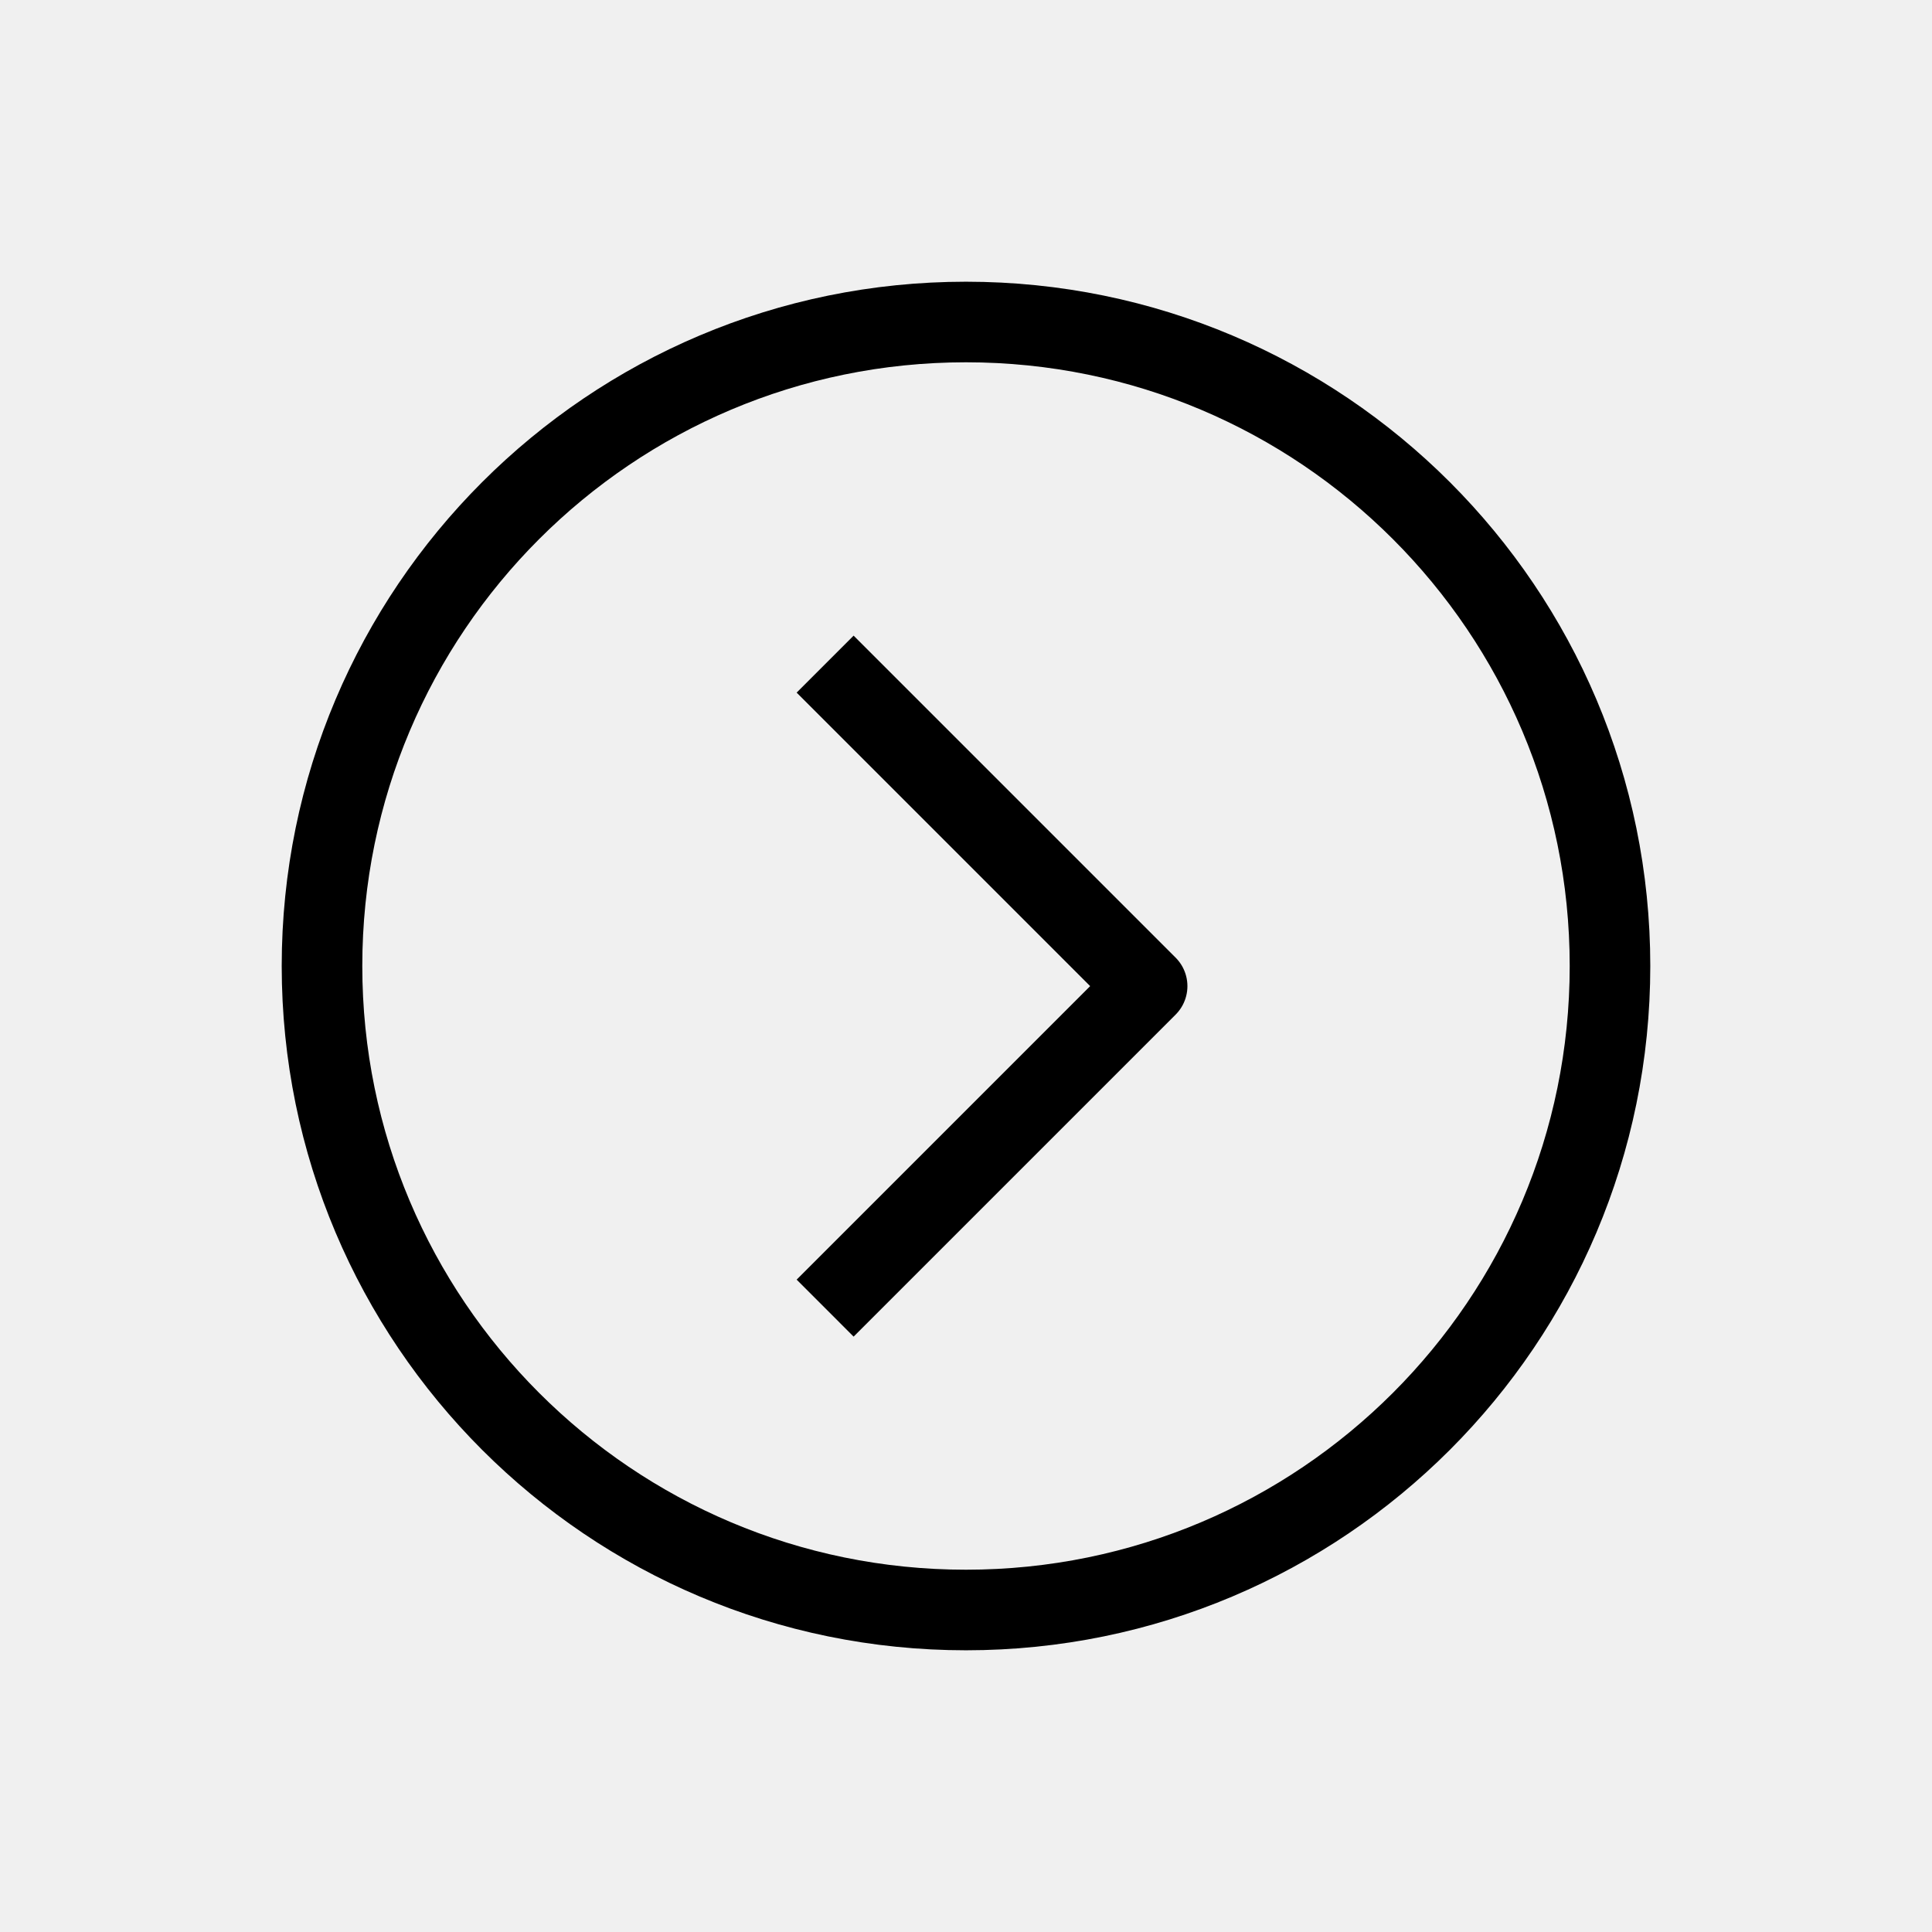
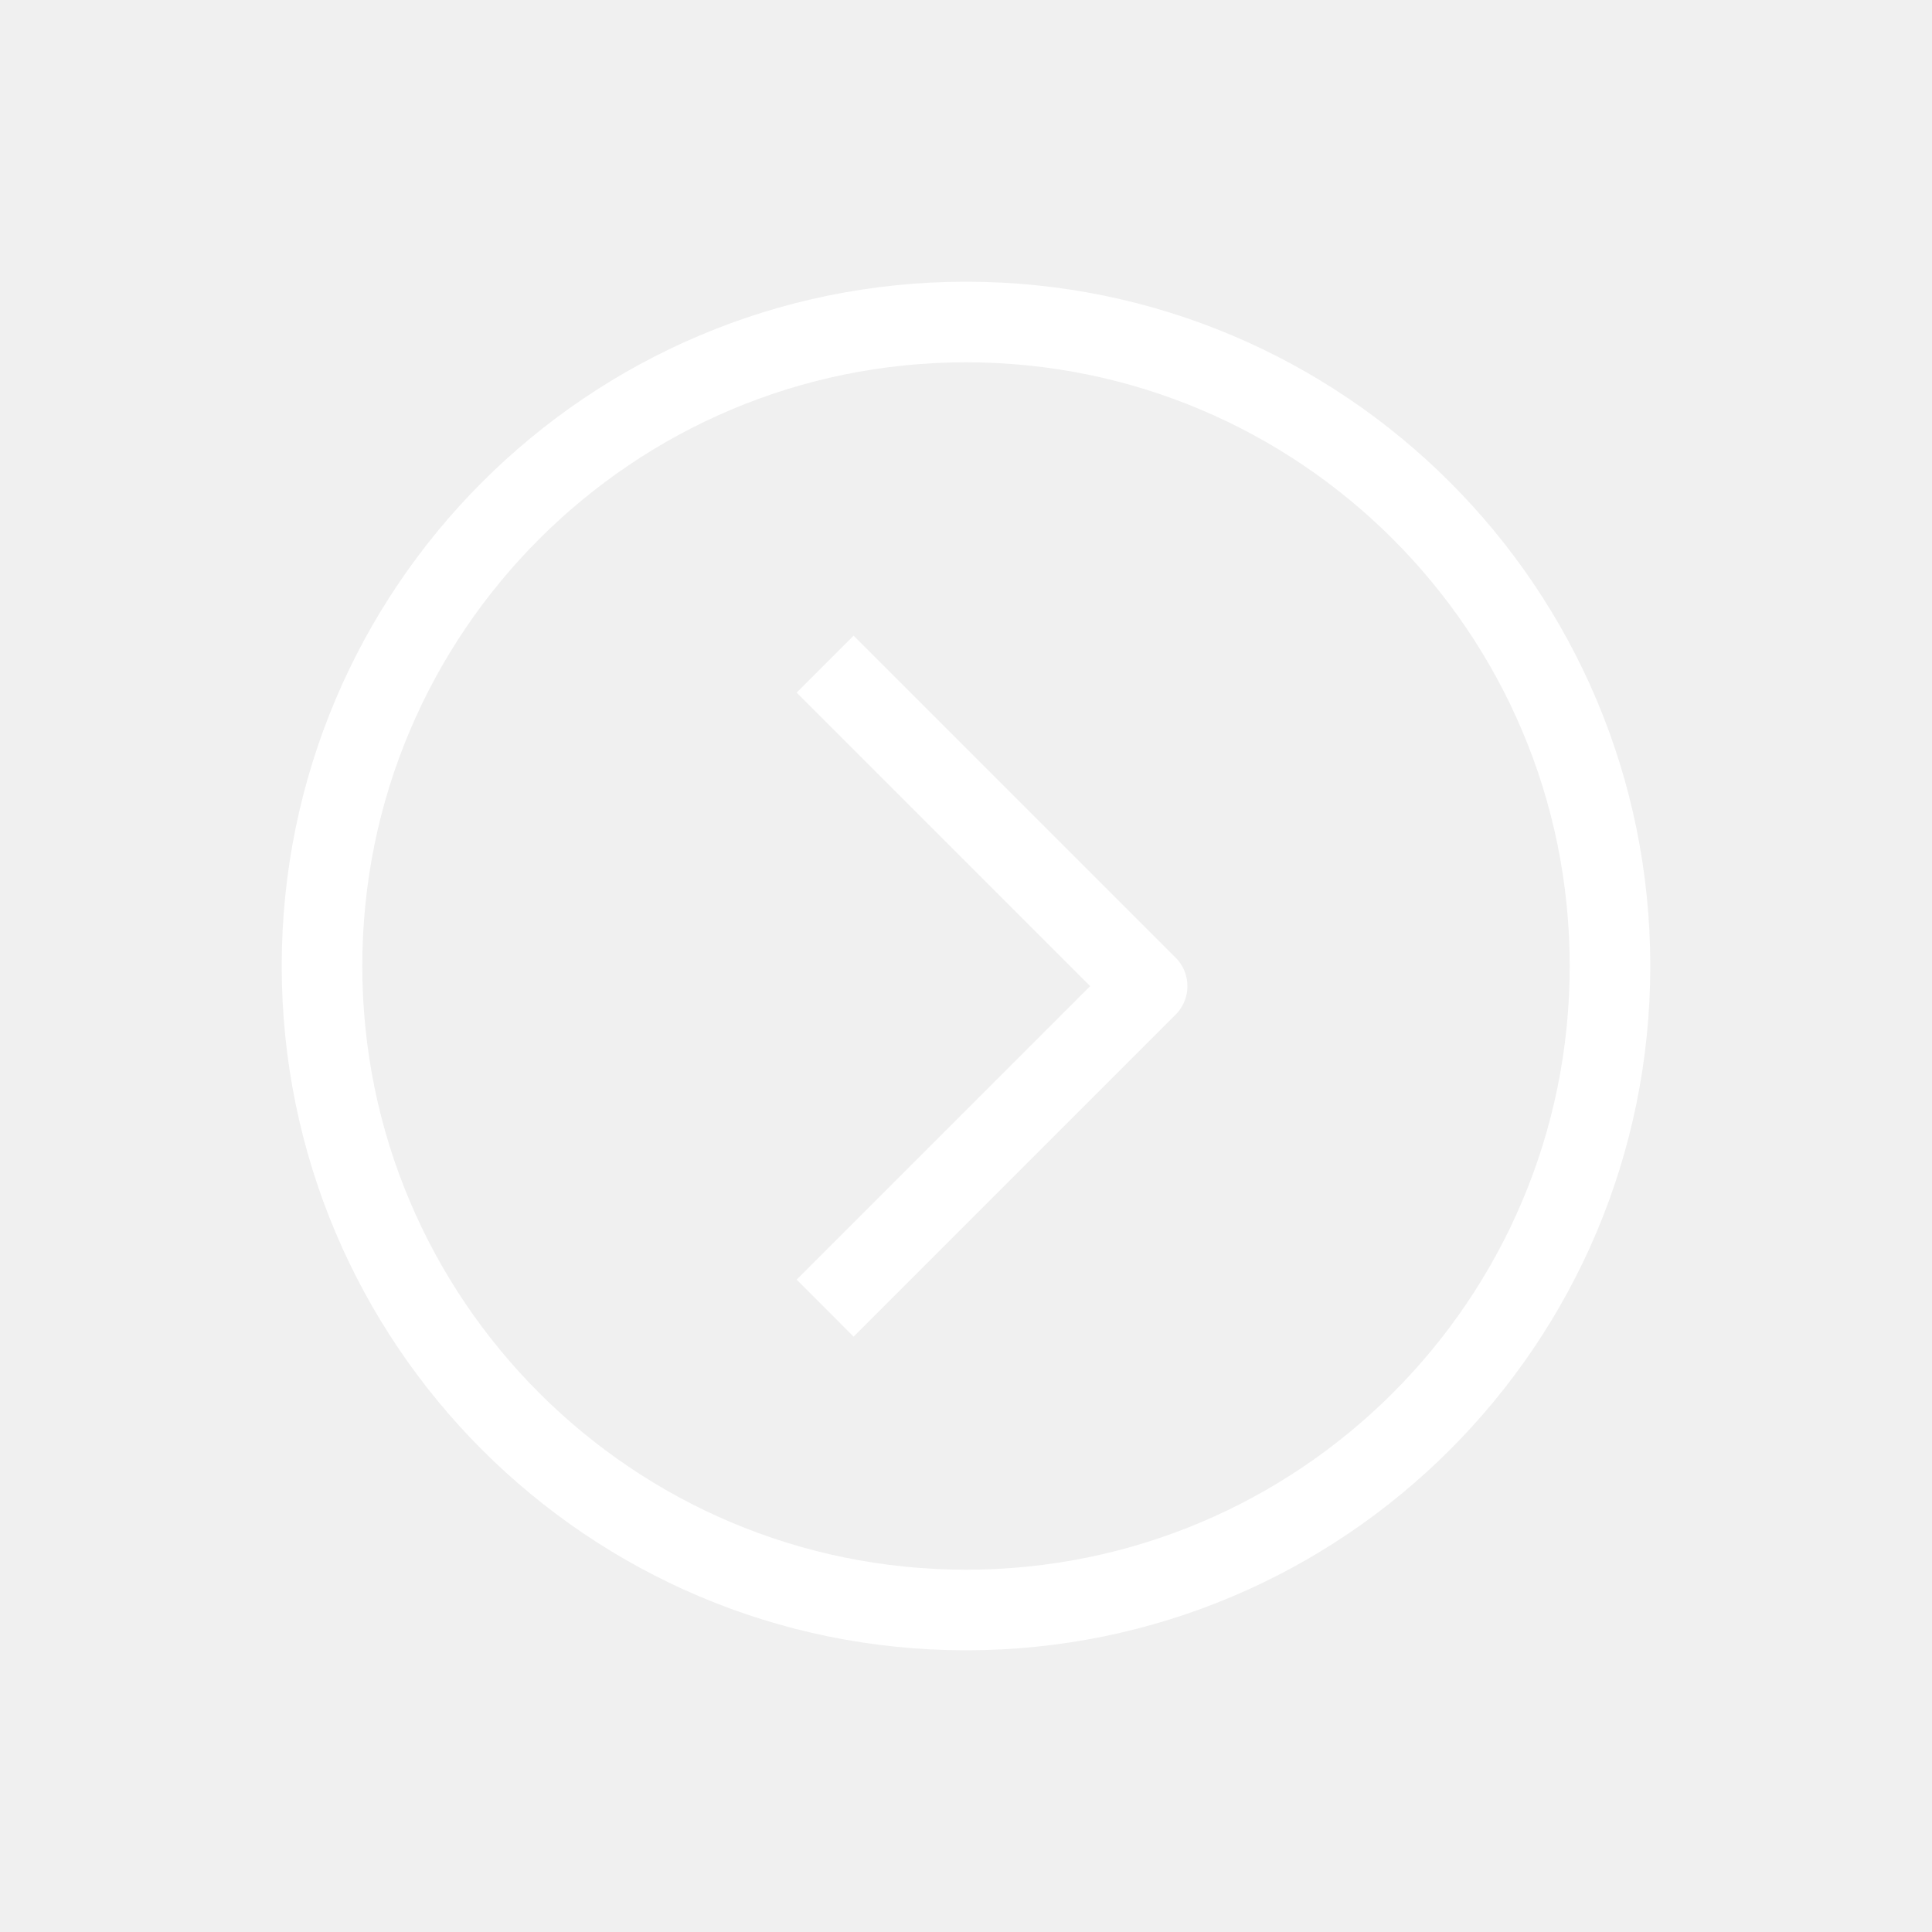
<svg xmlns="http://www.w3.org/2000/svg" width="24" height="24" viewBox="0 0 24 24" fill="none">
-   <circle cx="12" cy="12" r="8" stroke="black" stroke-width="1.001" stroke-linejoin="round" />
-   <path d="M10.25 8.25C11.812 9.812 12.688 10.688 14.25 12.25L10.25 16.25" stroke="black" stroke-width="1.001" stroke-linejoin="round" />
+   <circle cx="12" cy="12" r="8" stroke="white" stroke-width="1.001" stroke-linejoin="round" />
+   <path d="M10.25 8.25C11.812 9.812 12.688 10.688 14.25 12.25L10.25 16.25" stroke="white" stroke-width="1.001" stroke-linejoin="round" />
</svg>
